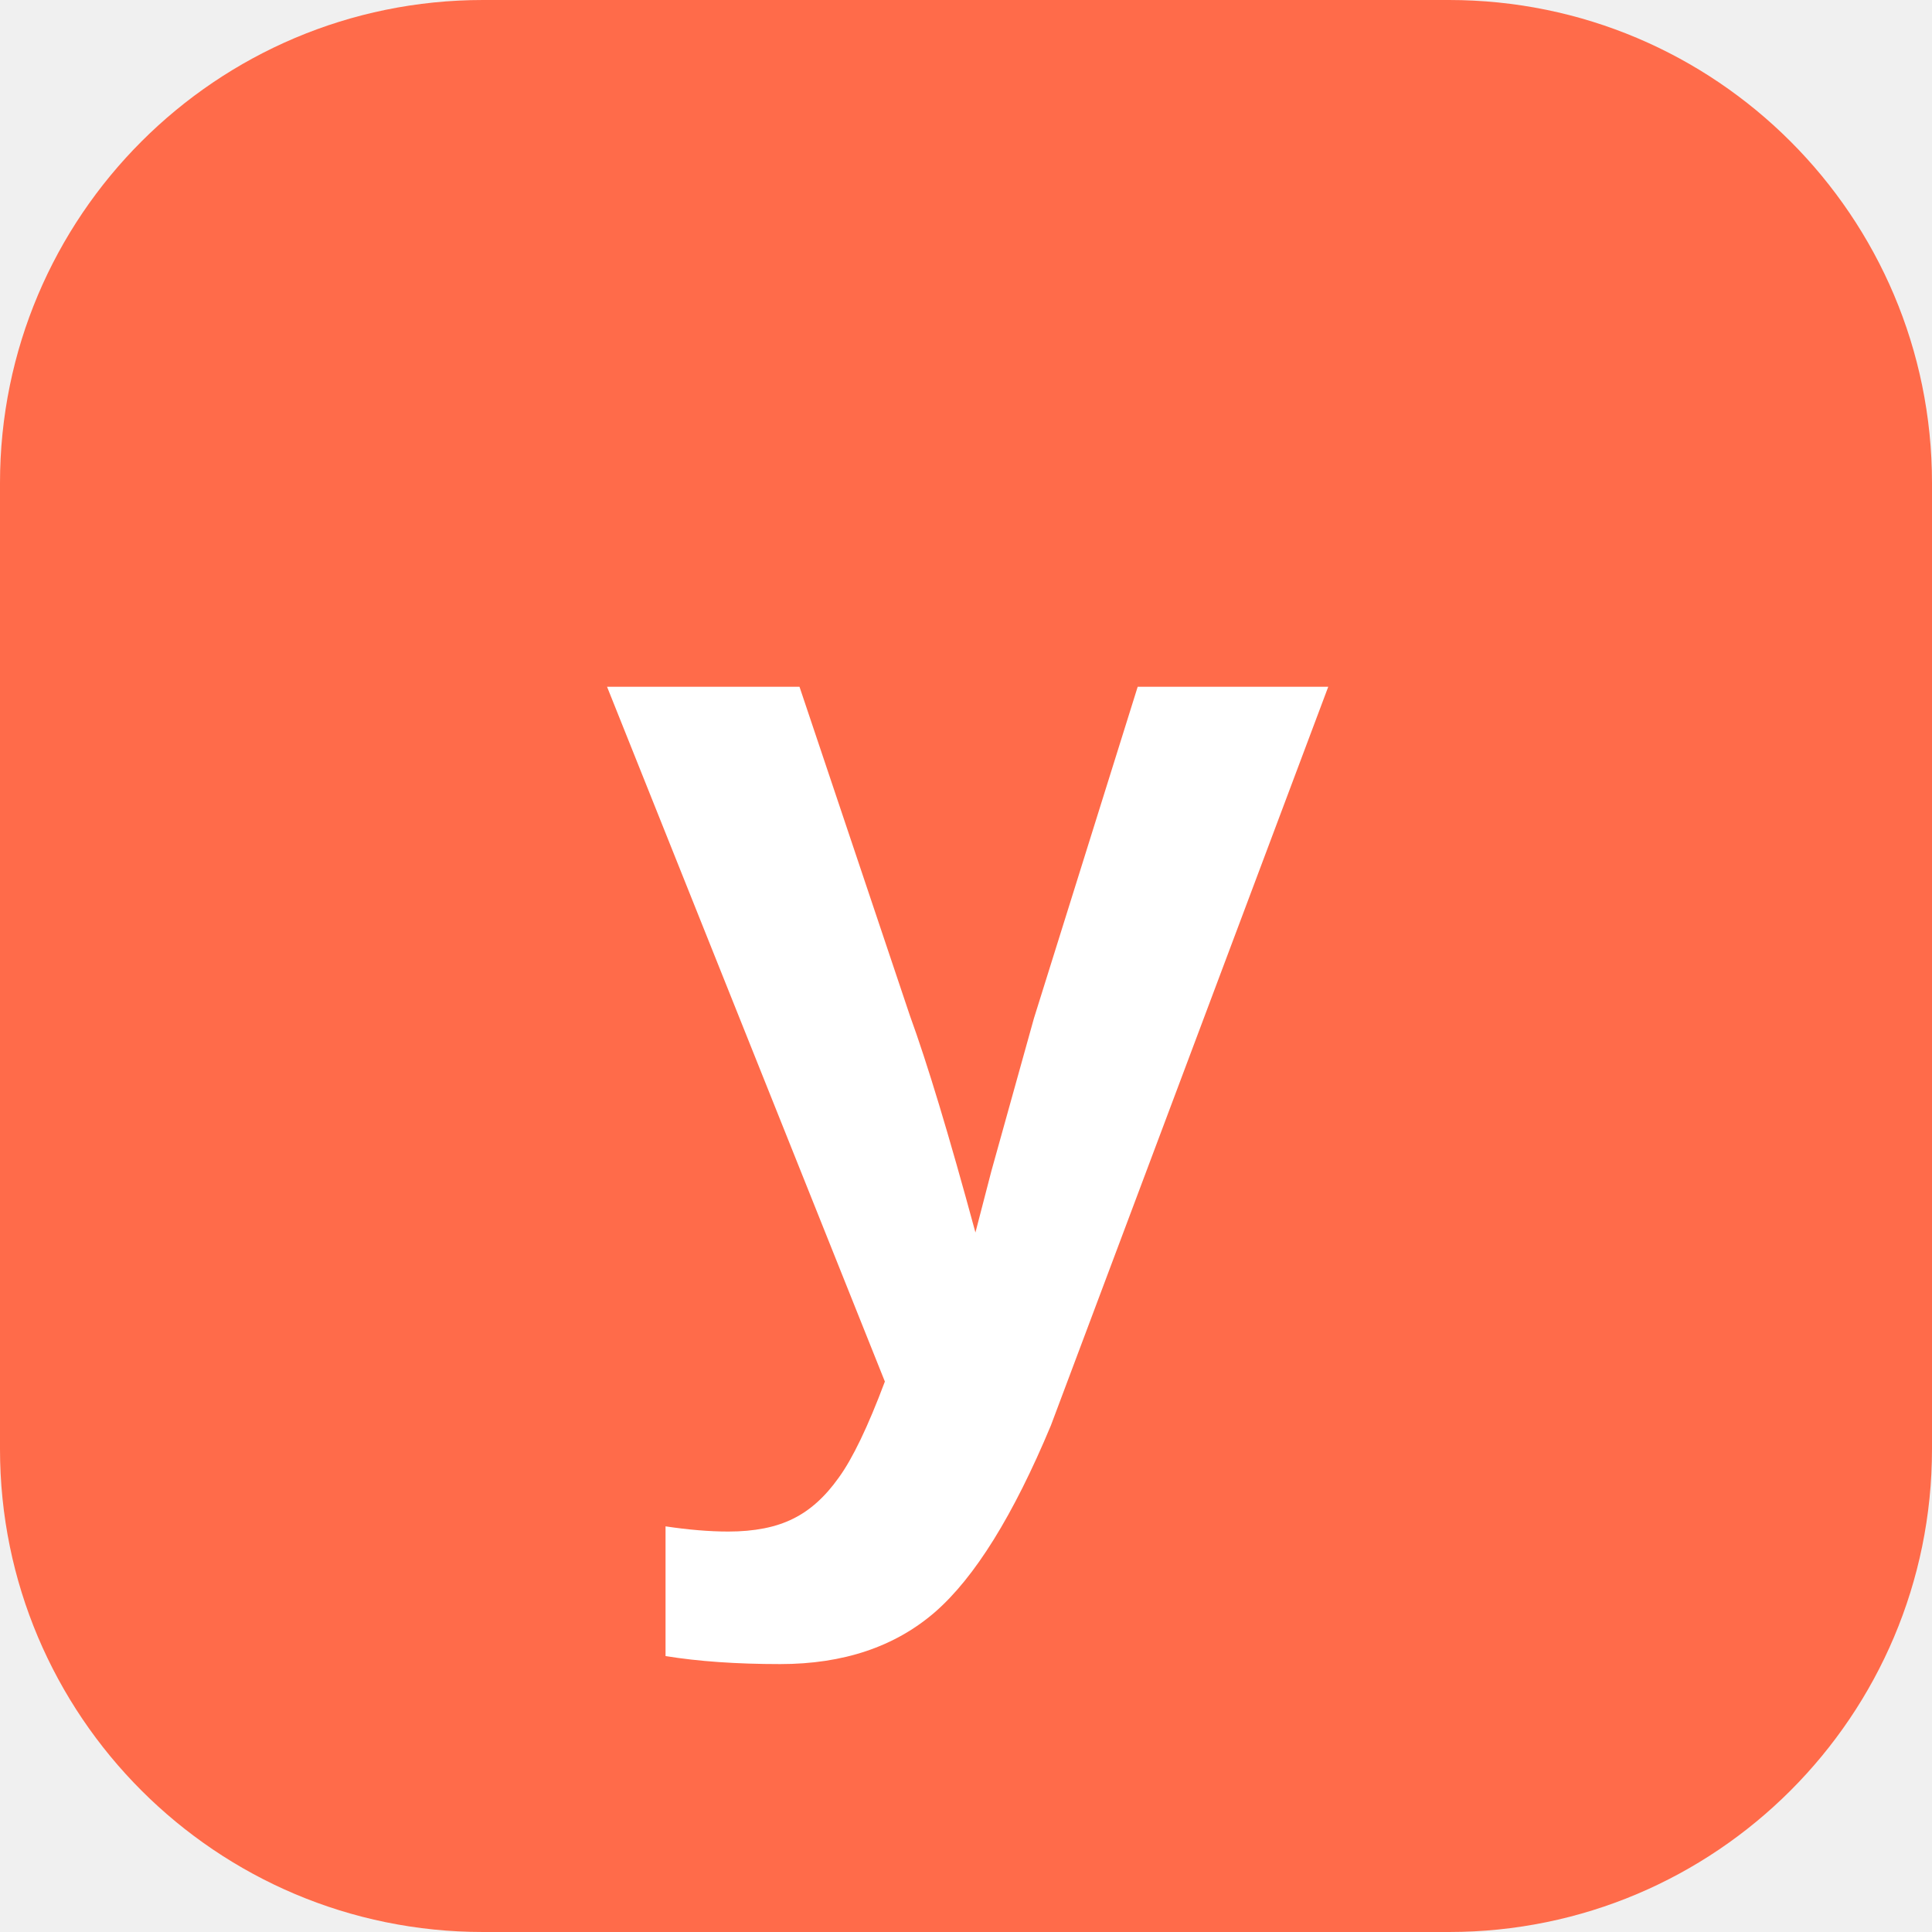
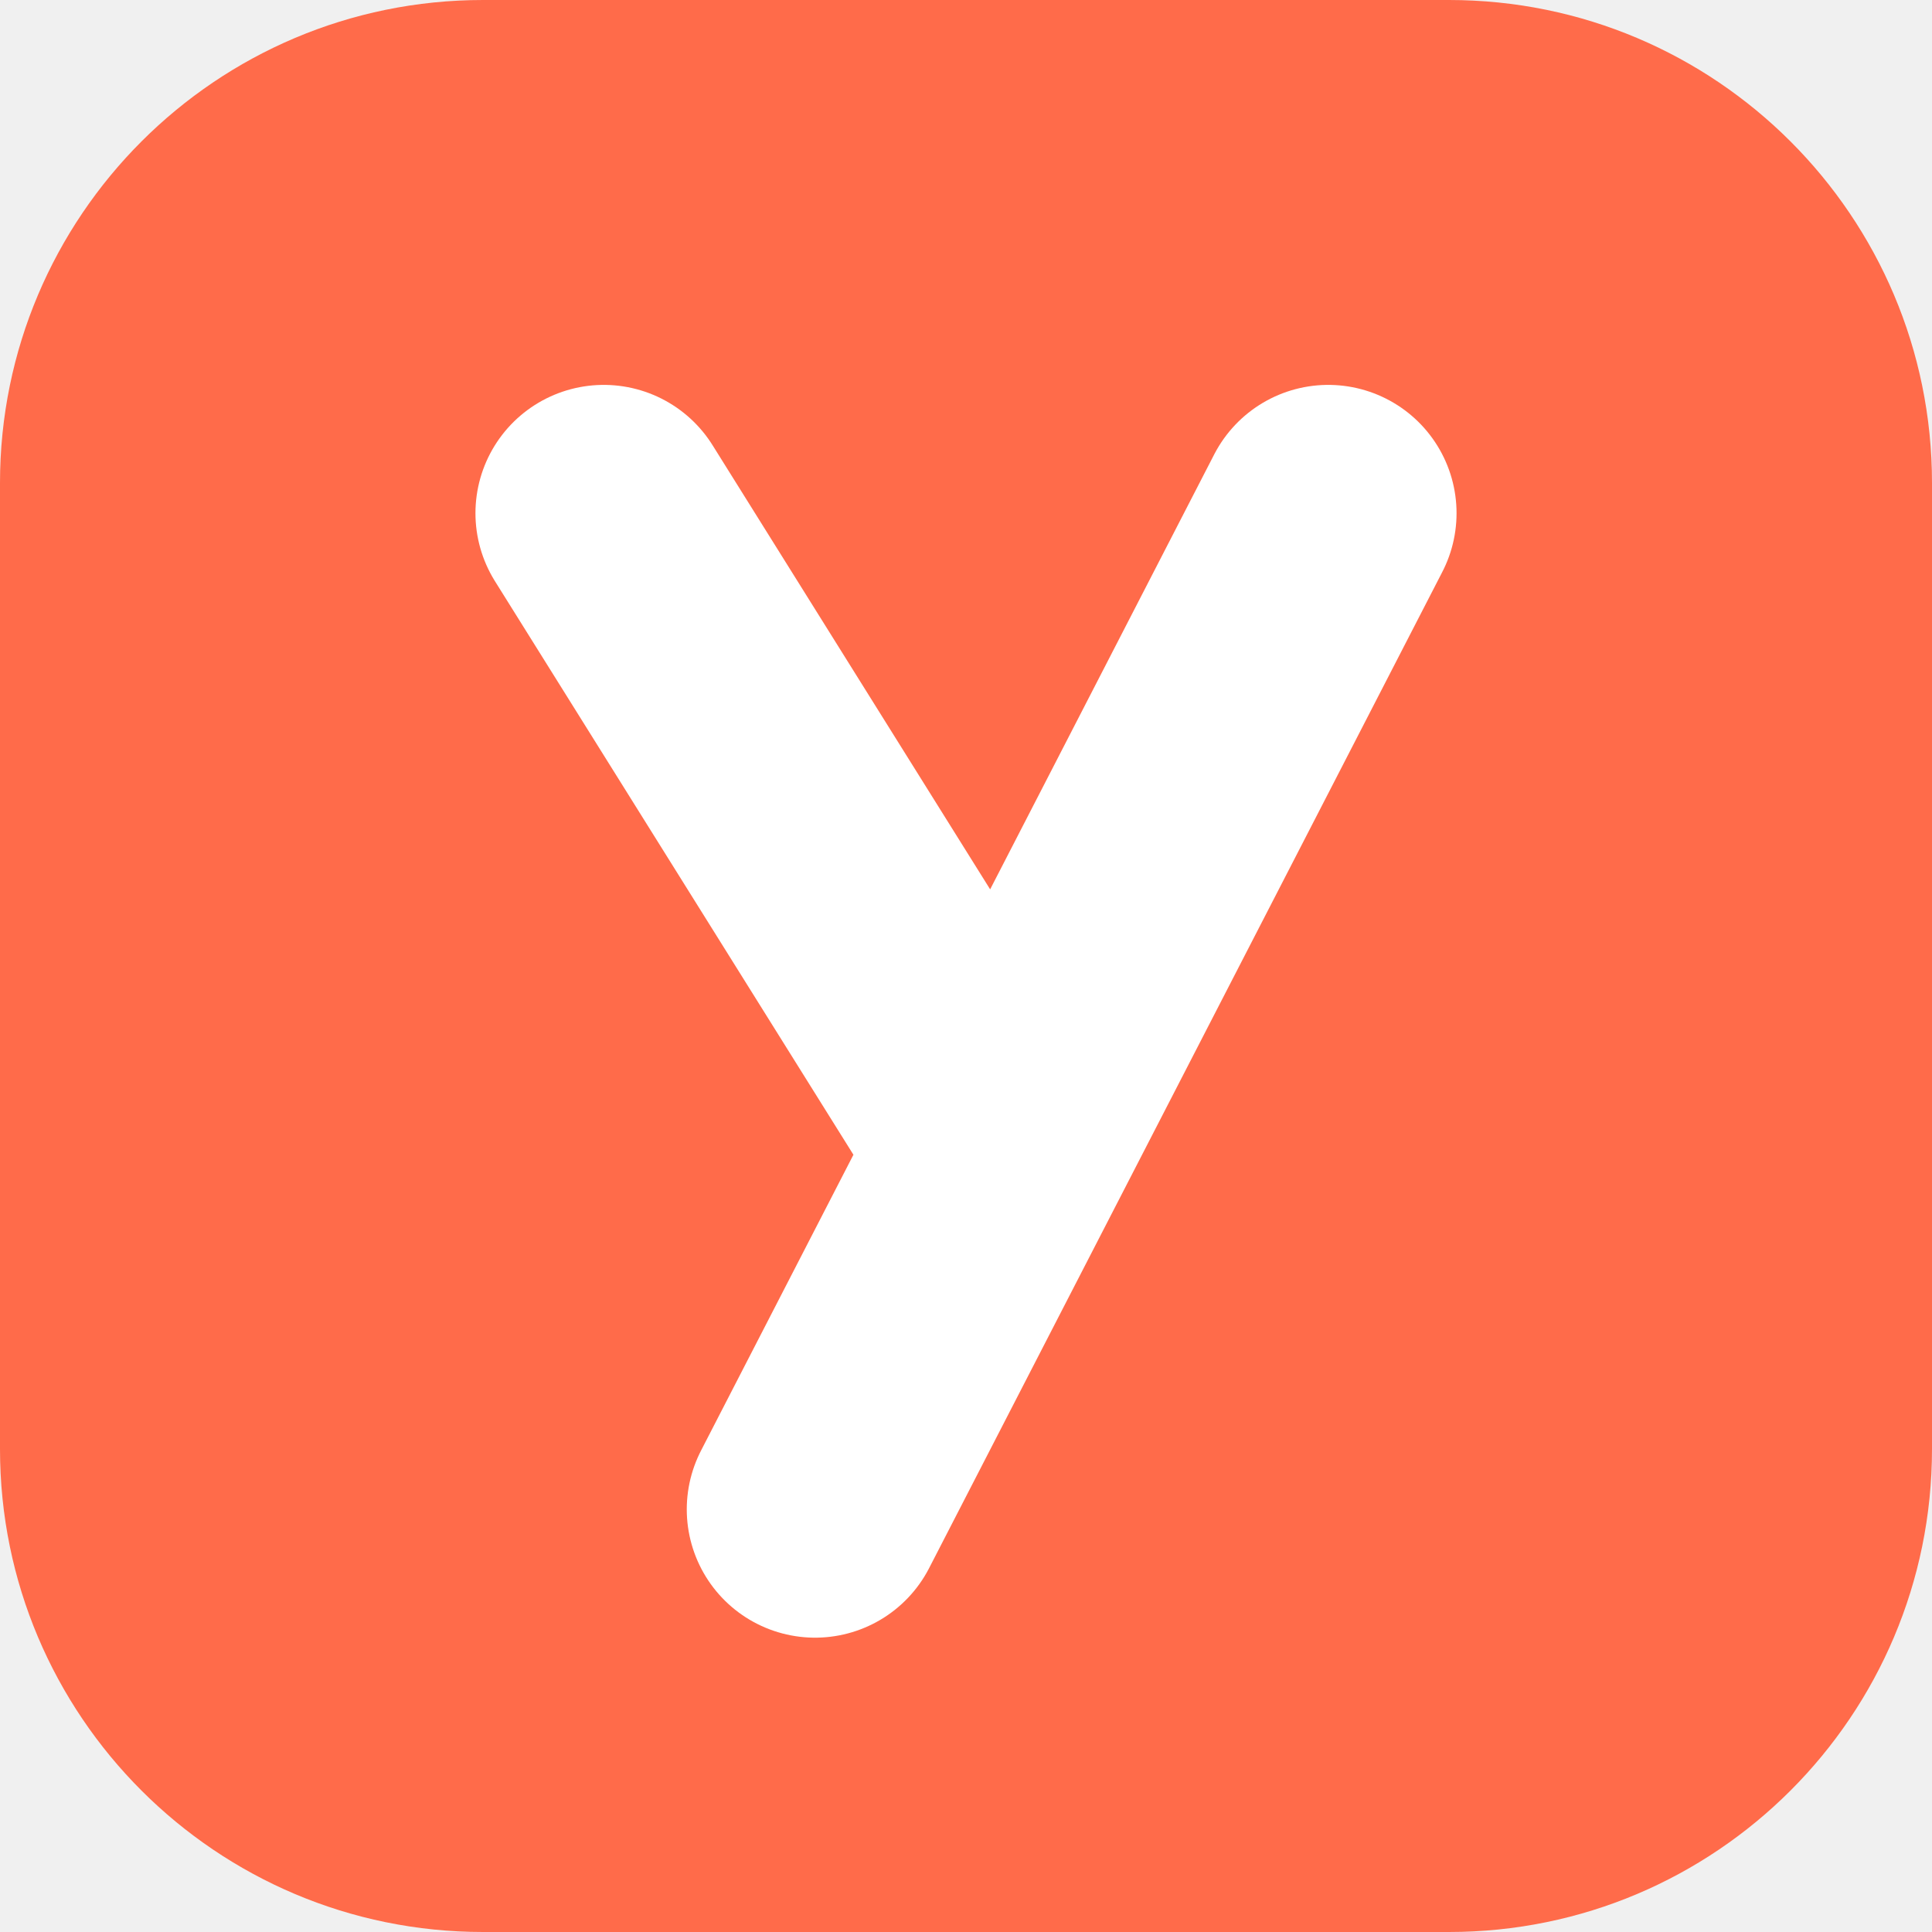
<svg xmlns="http://www.w3.org/2000/svg" viewBox="0 0 64 64">
  <rect width="64" height="64" rx="16" fill="#ff6b4a" />
-   <text x="32" y="46" font-family="Fredoka, Arial Rounded MT Bold, Arial, sans-serif" font-size="44" font-weight="700" text-anchor="middle" fill="#fff">y</text>
+   <path d="M20 17 L32.5 37 M44 17 L27 50" fill="none" stroke="#fff" stroke-width="8.5" stroke-linecap="round" stroke-linejoin="round" />
</svg>
